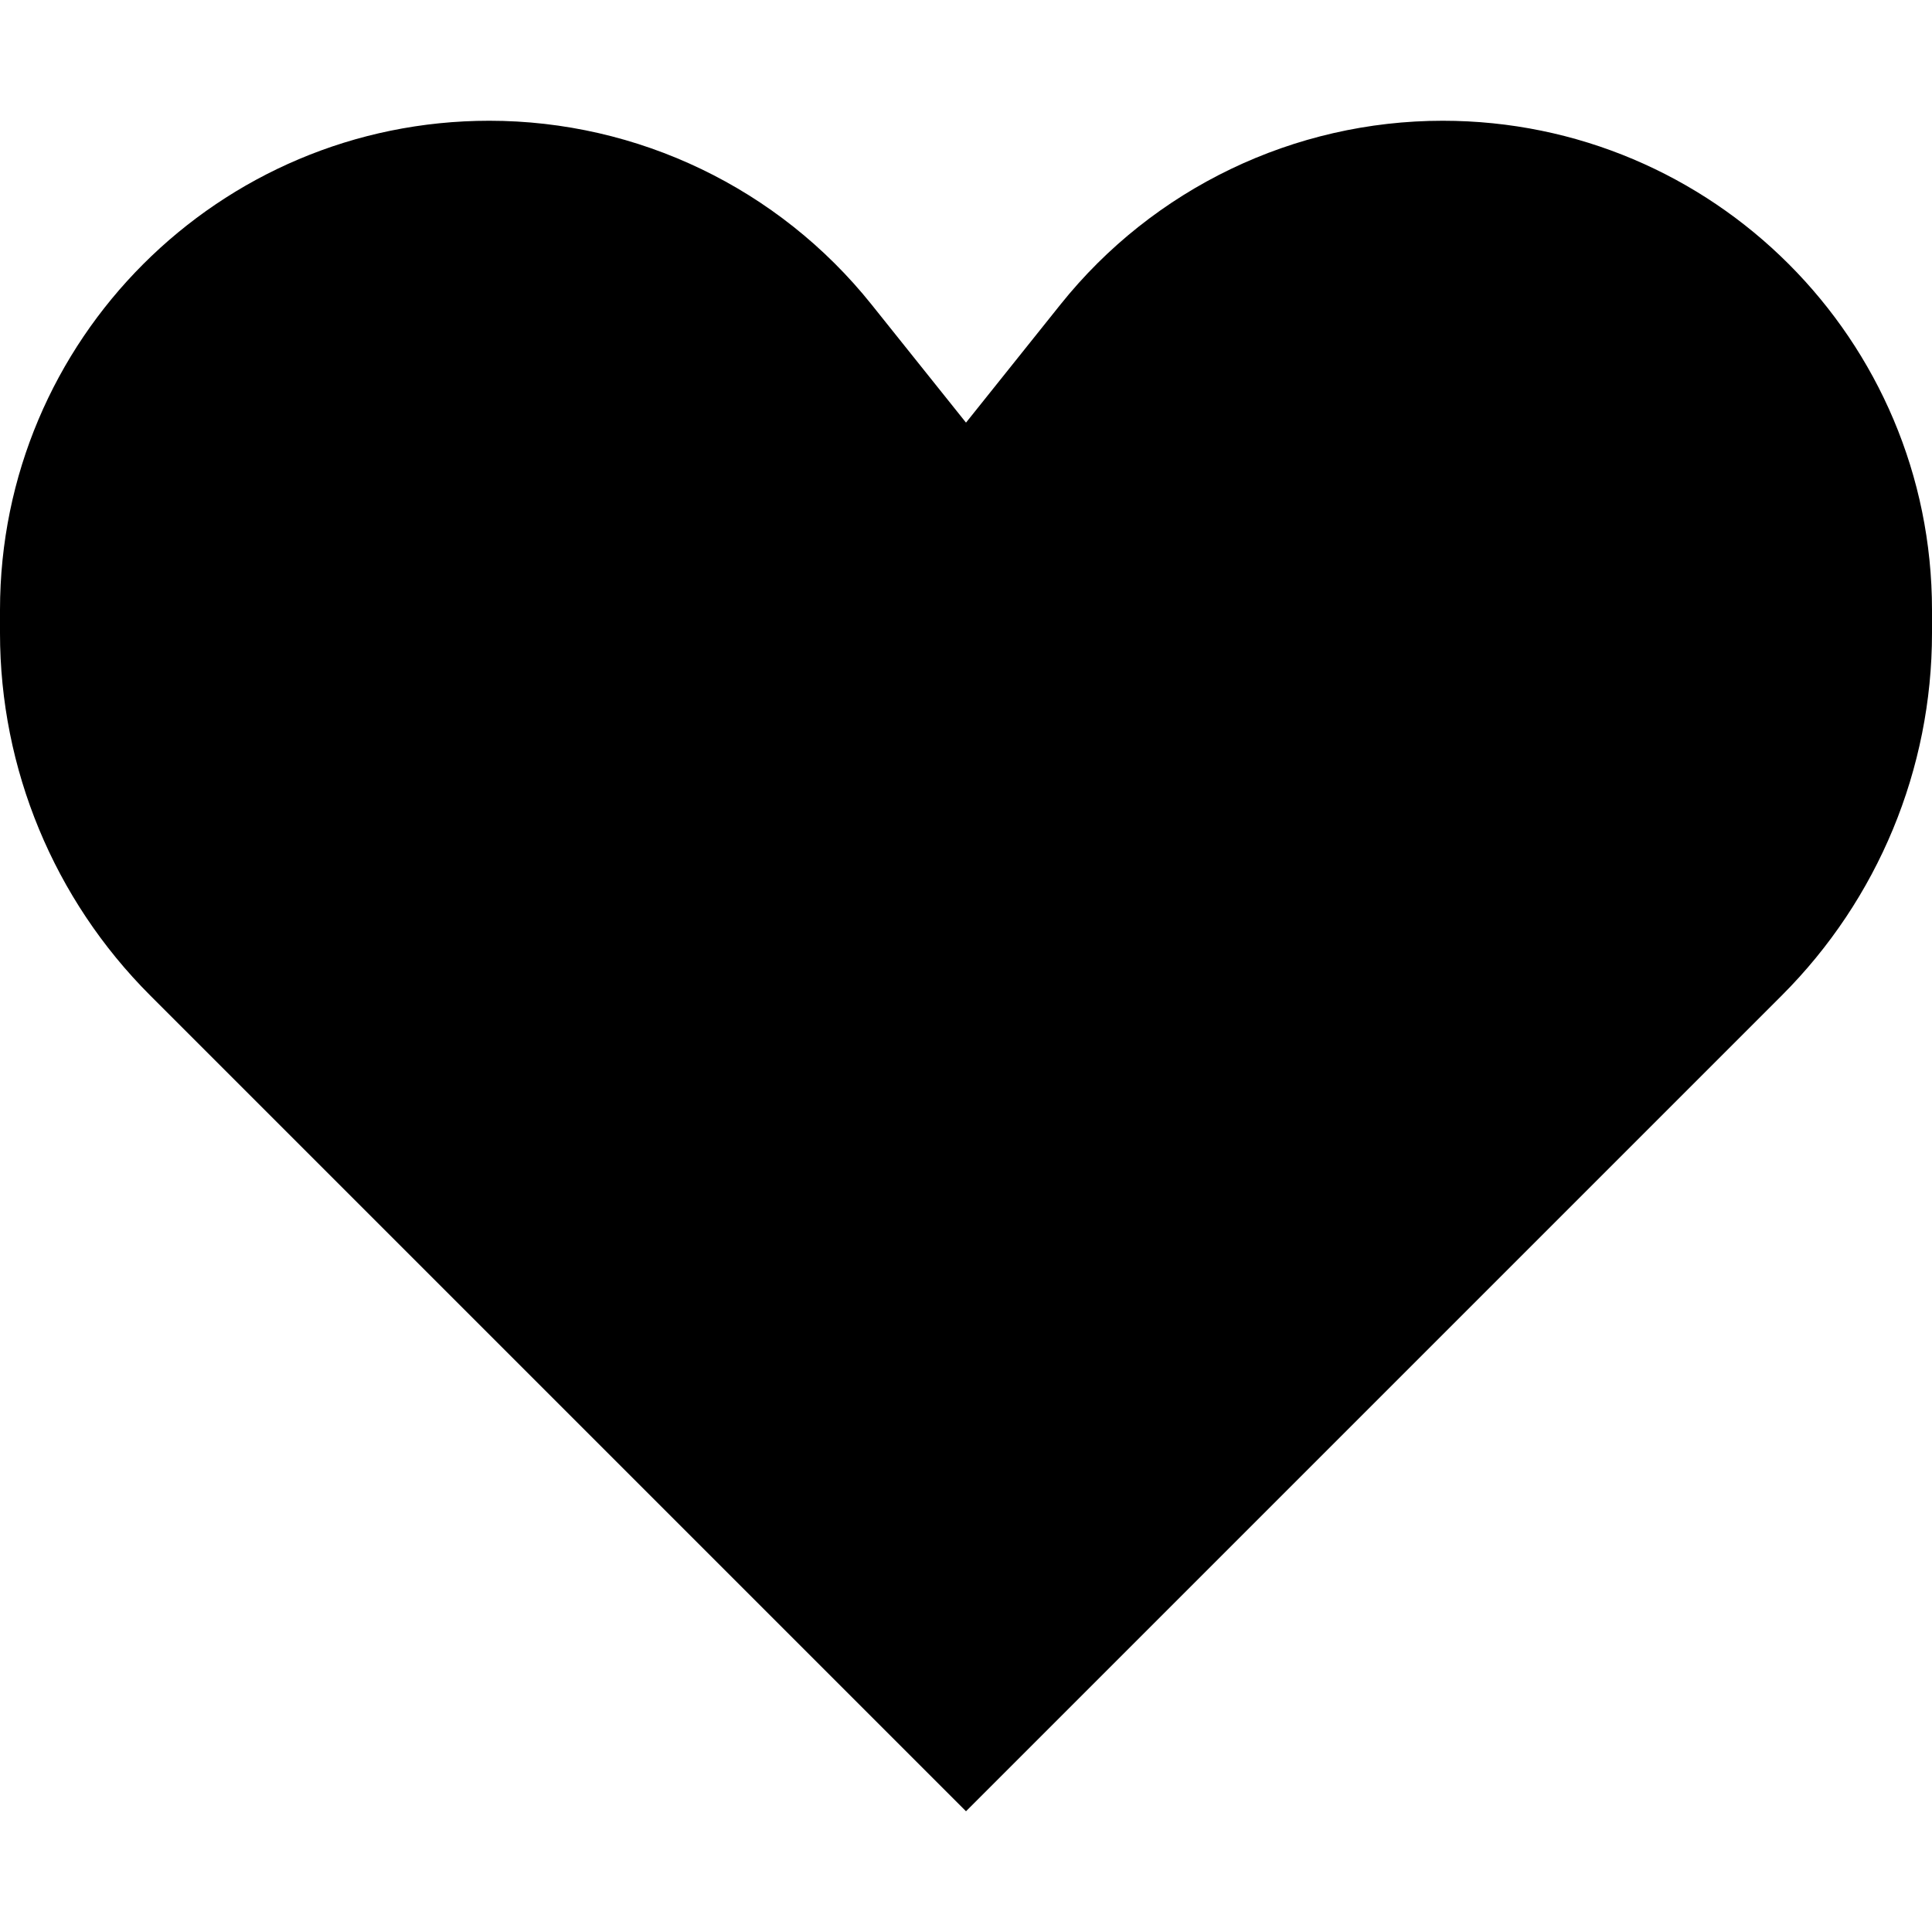
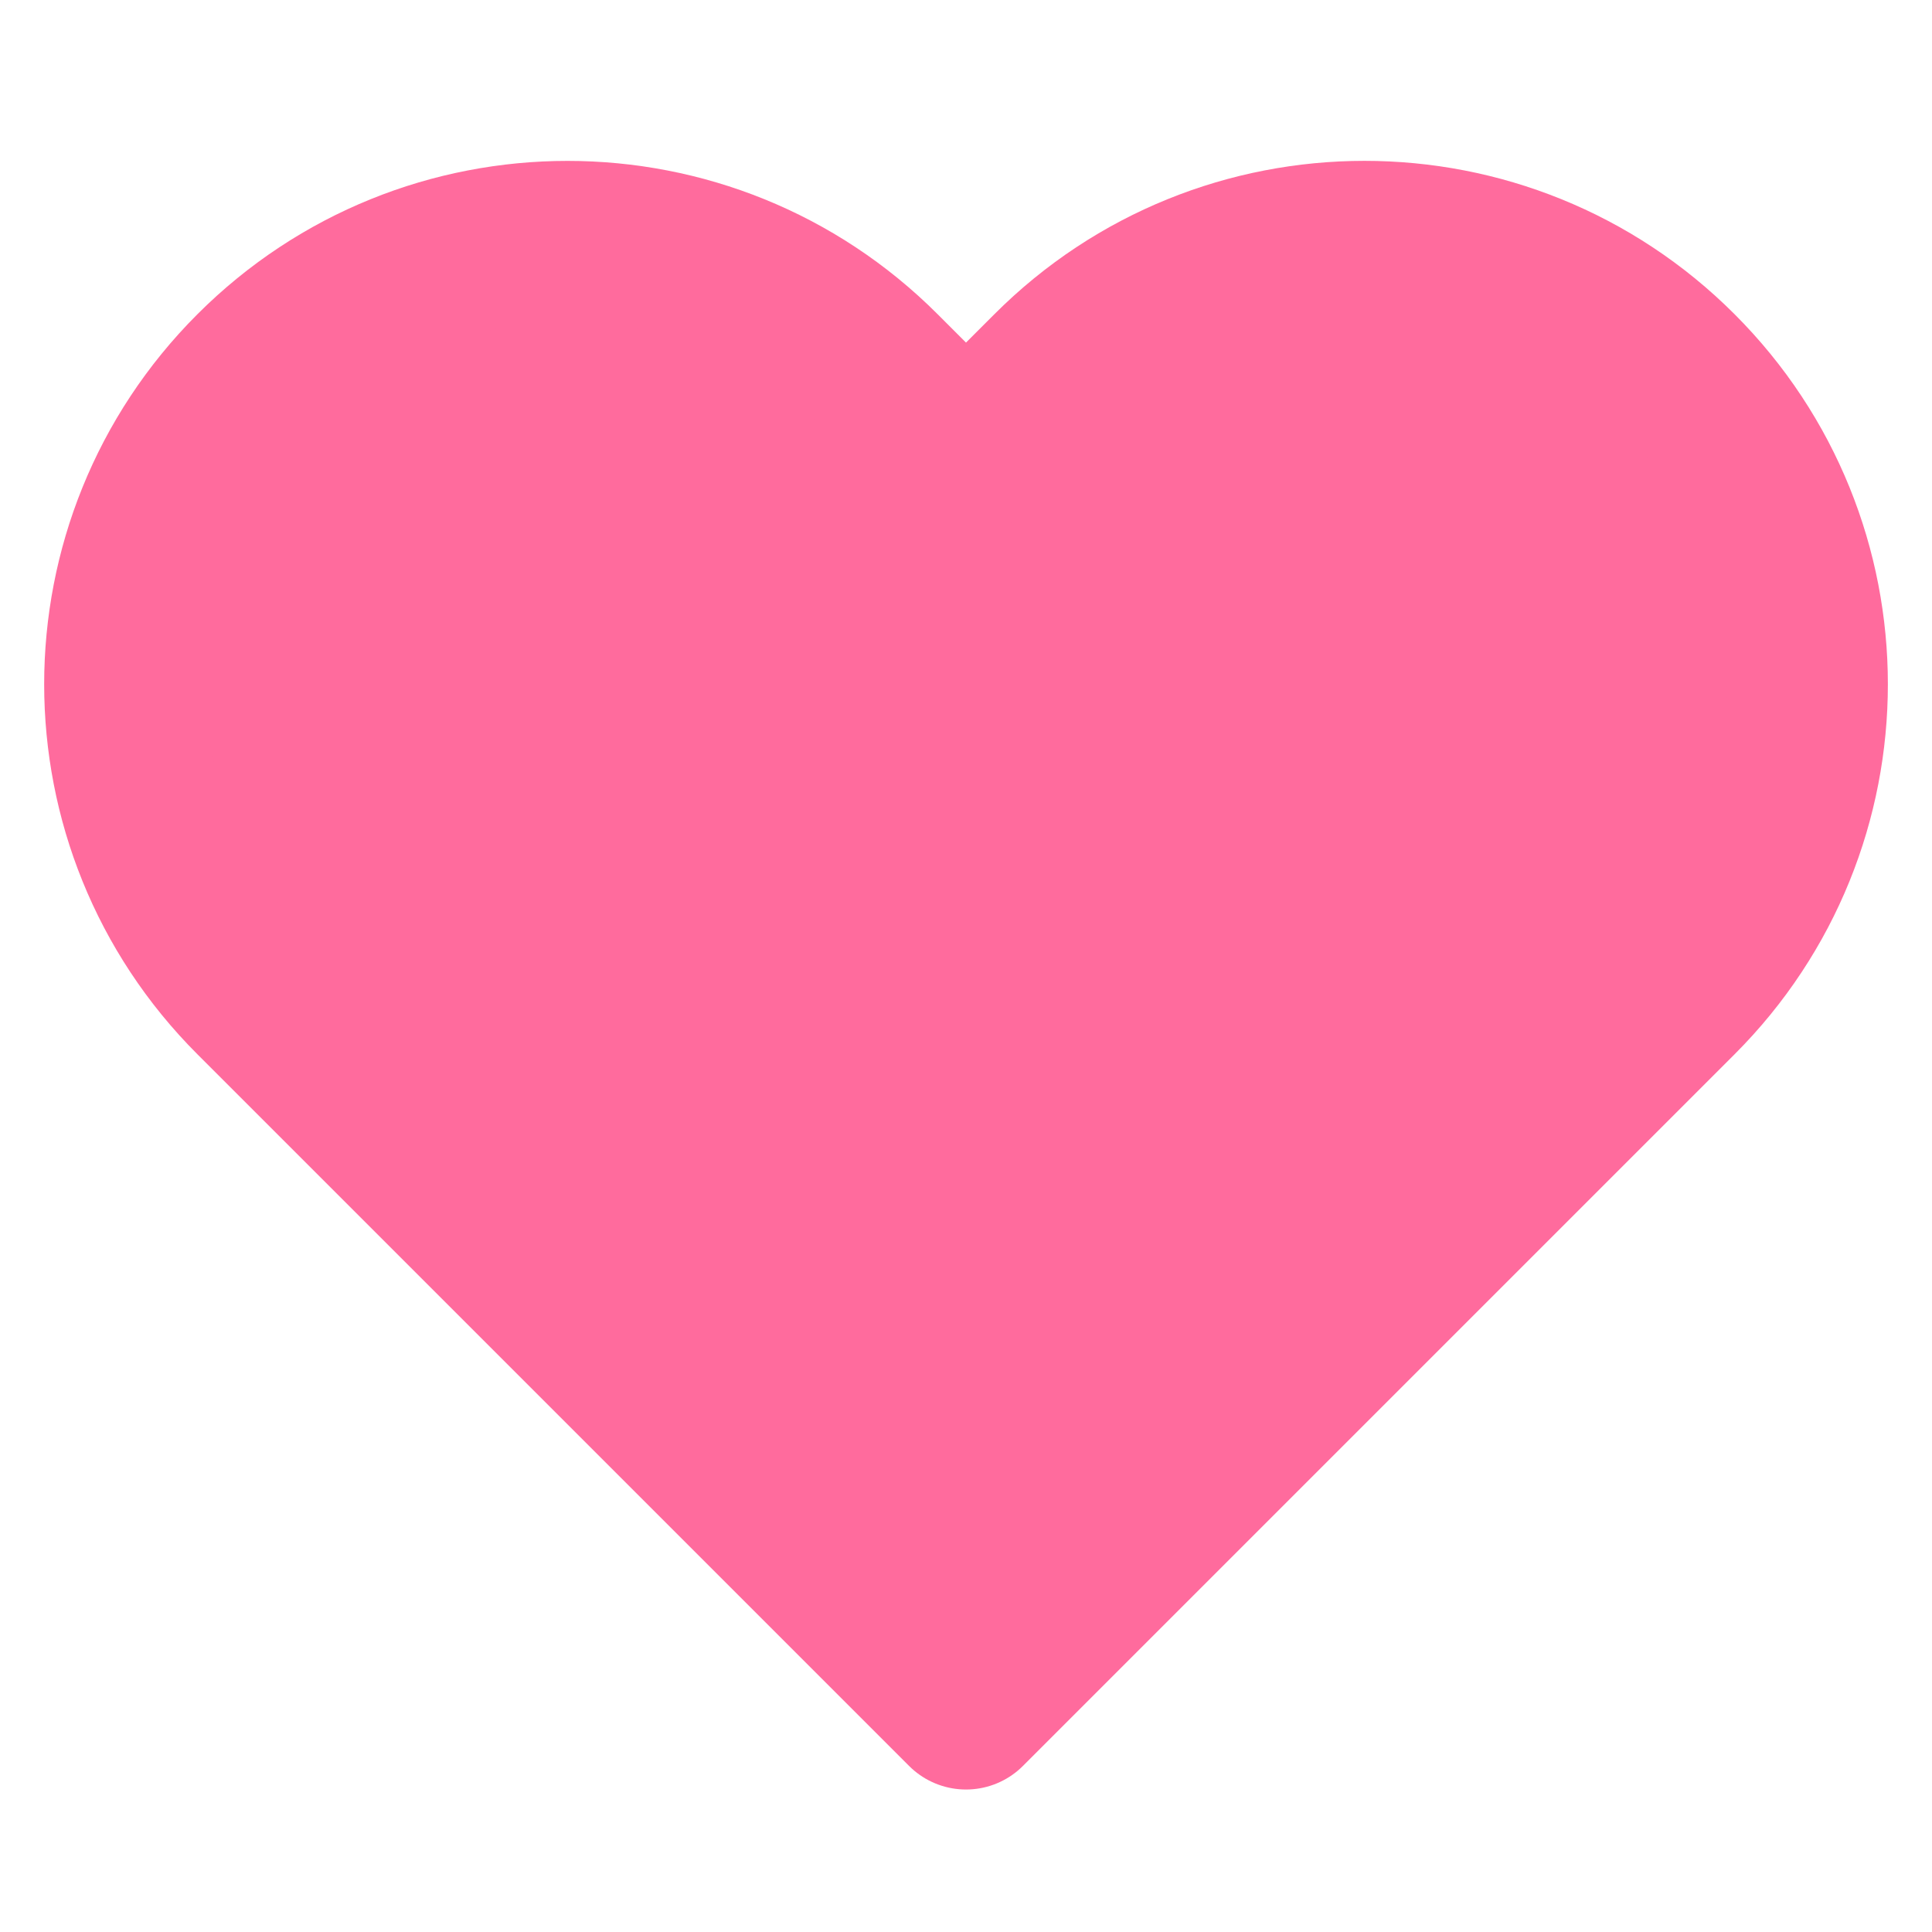
- <svg xmlns="http://www.w3.org/2000/svg" width="800px" height="800px" viewBox="0 0 16 16" fill="none">
-   <path d="M1.243 8.243L8 15L14.757 8.243C15.553 7.447 16 6.368 16 5.243V5.052C16 2.814 14.186 1 11.948 1C10.717 1 9.552 1.56 8.783 2.521L8 3.5L7.217 2.521C6.448 1.56 5.283 1 4.052 1C1.814 1 0 2.814 0 5.052V5.243C0 6.368 0.447 7.447 1.243 8.243Z" fill="#000000" />
+ <svg xmlns="http://www.w3.org/2000/svg" width="16" height="16" viewBox="0 0 24 24" fill="#ff6b9d" stroke="#ff6b9d" stroke-width="2" stroke-linecap="round" stroke-linejoin="round">
+   <path d="M20.84 4.61a5.5 5.5 0 0 0-7.78 0L12 5.67l-1.06-1.06a5.5 5.5 0 0 0-7.78 7.78l1.06 1.06L12 21.23l7.78-7.78 1.06-1.06a5.5 5.5 0 0 0 0-7.78z" />
</svg>
